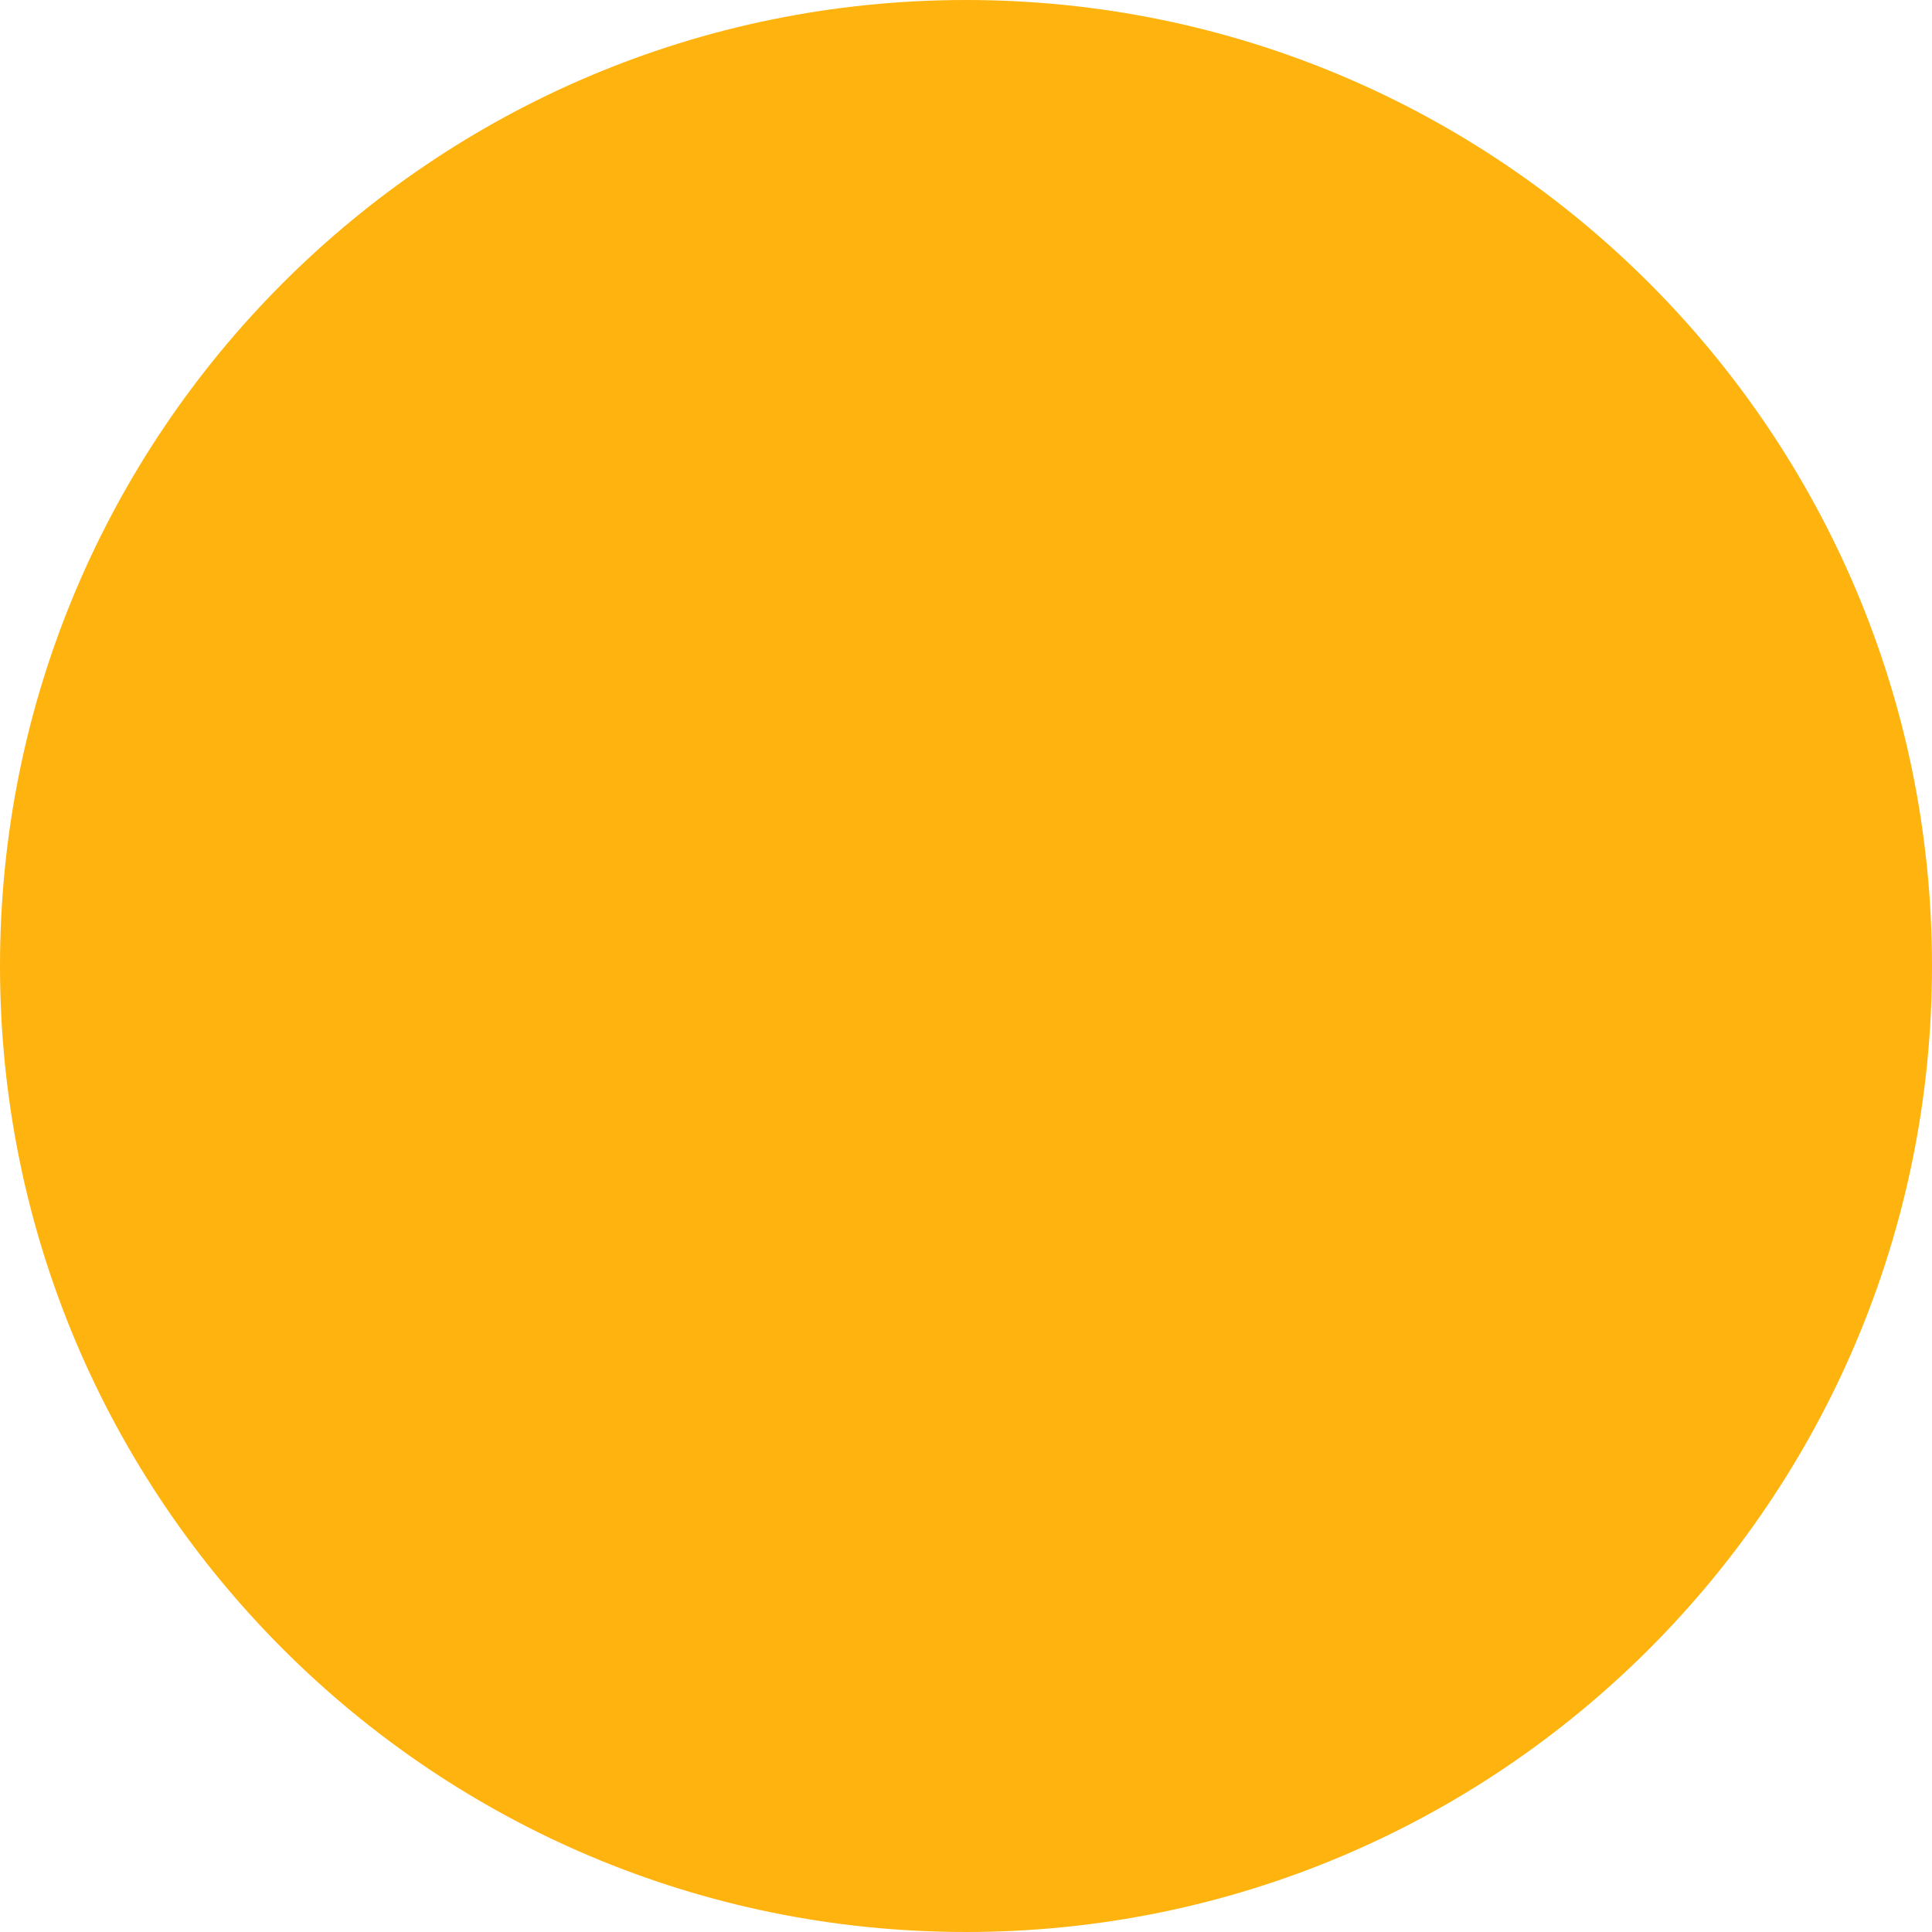
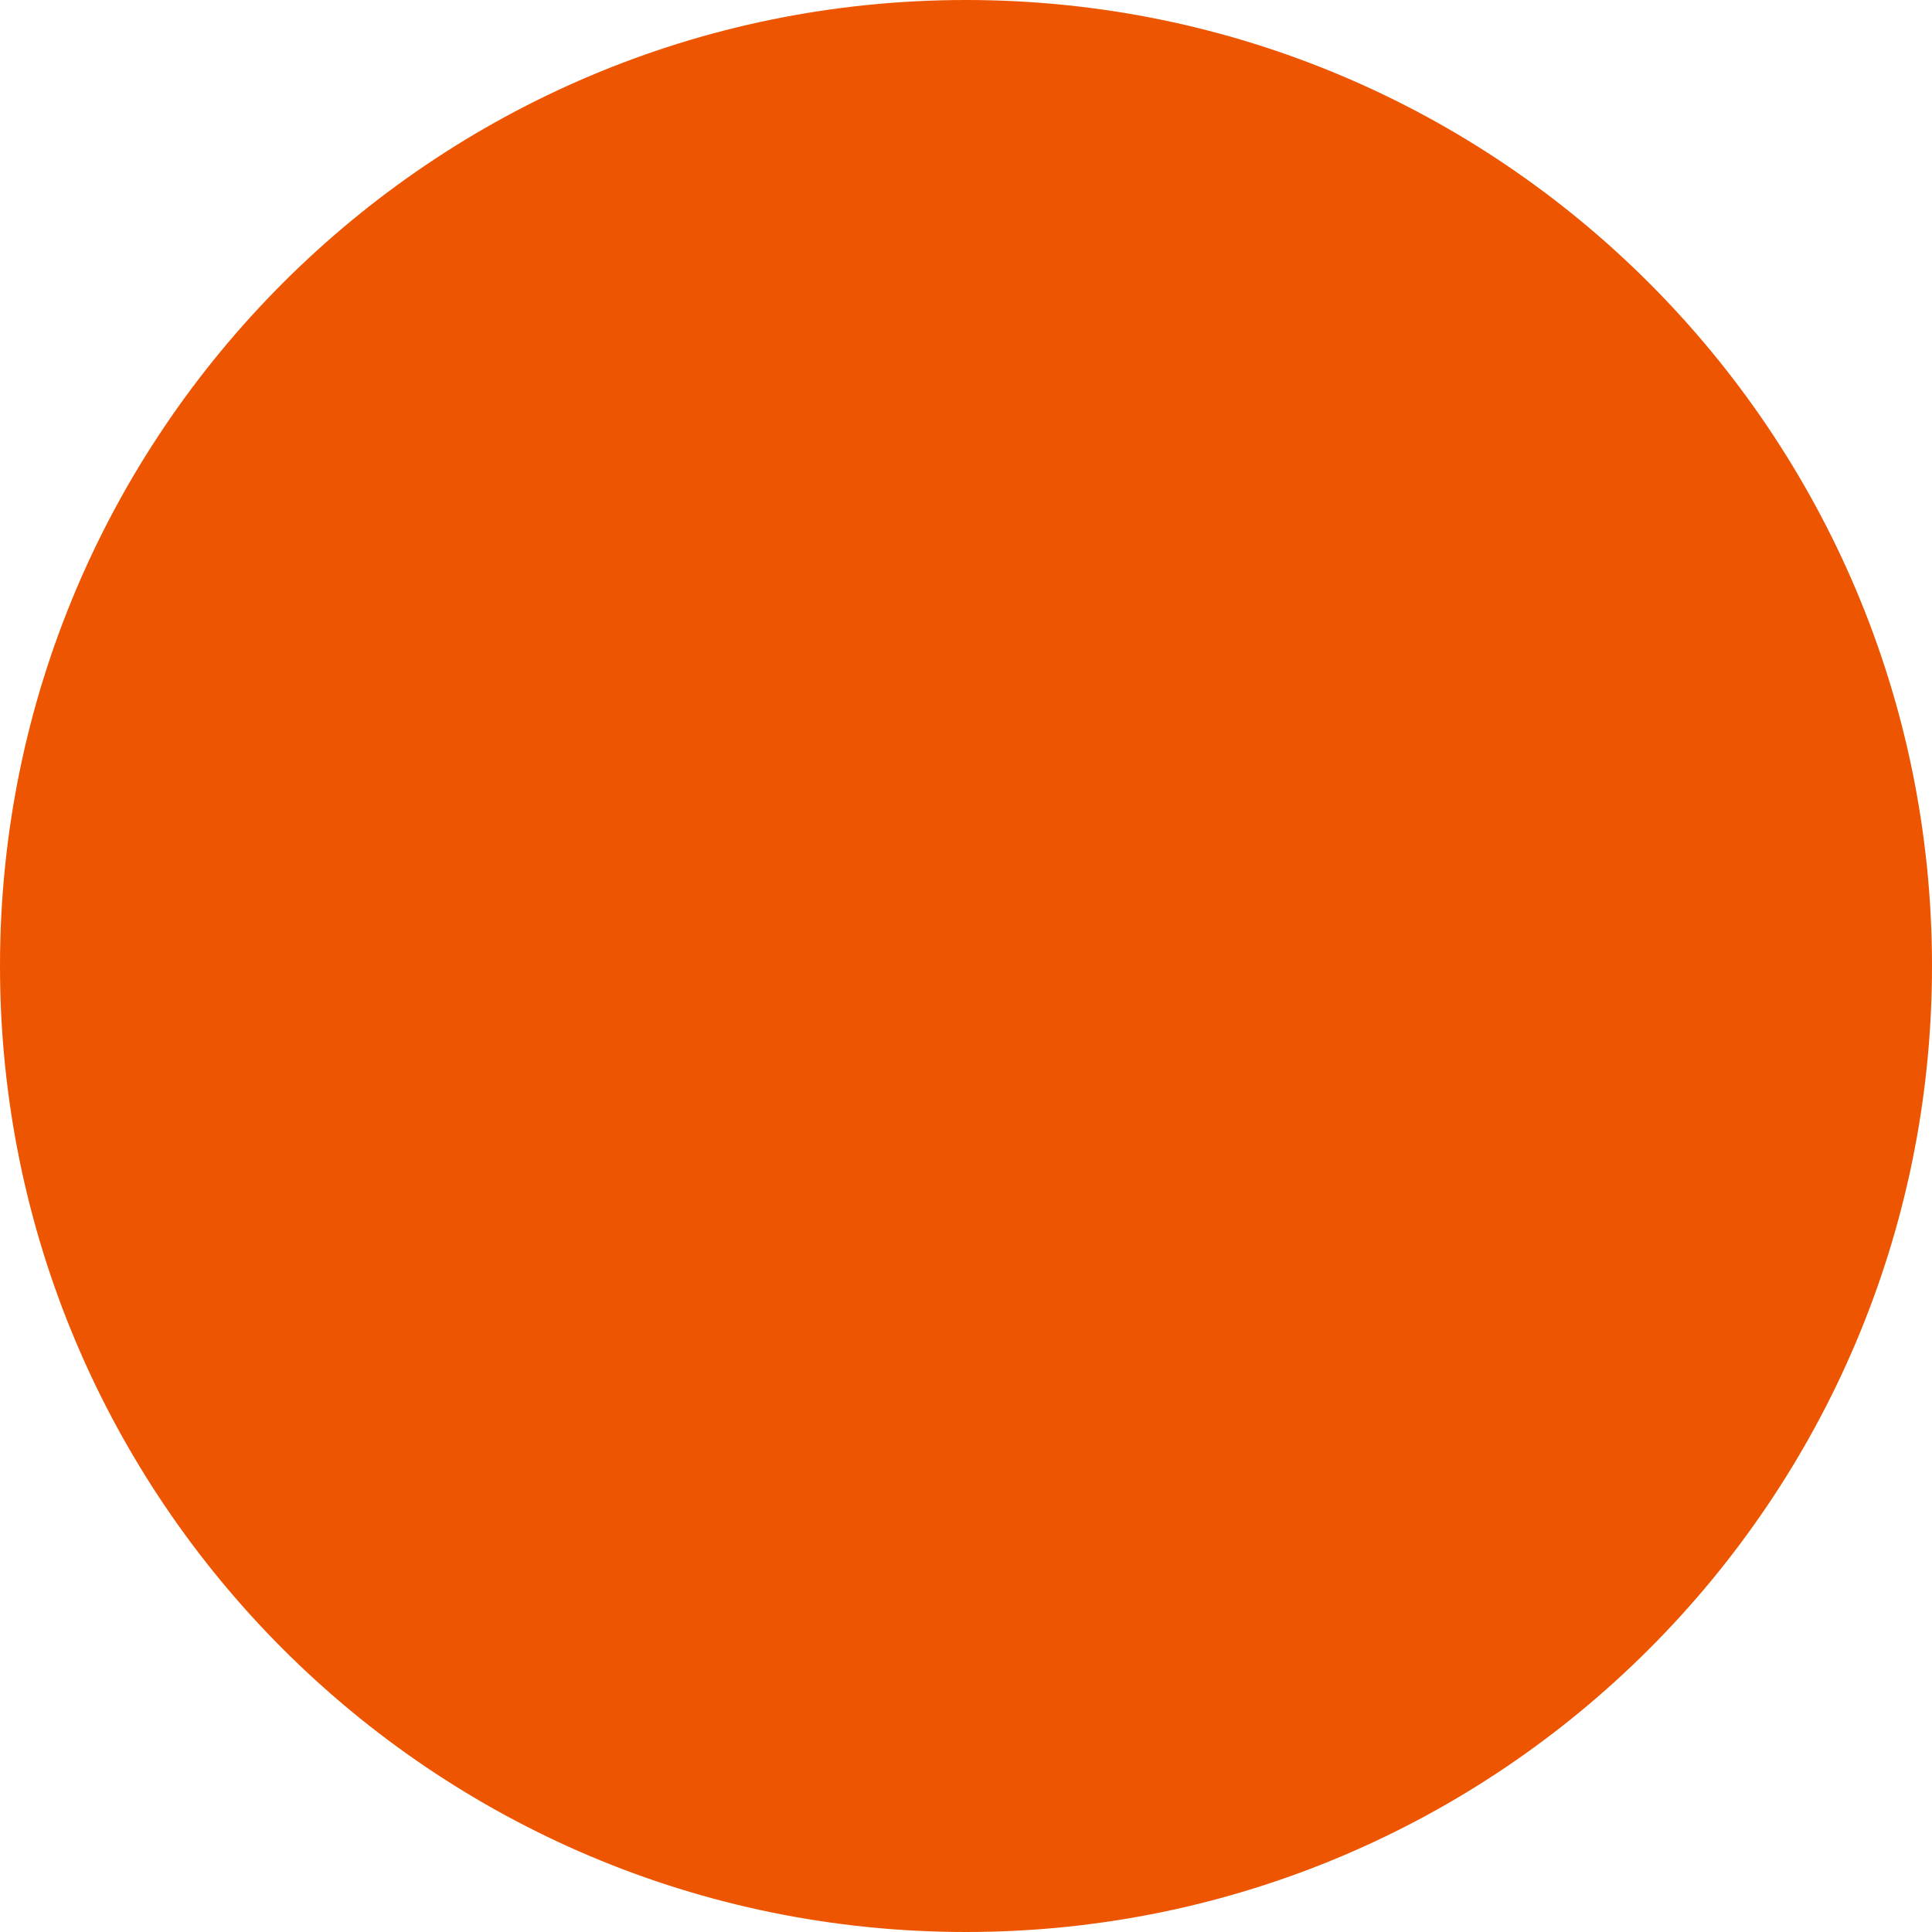
<svg xmlns="http://www.w3.org/2000/svg" id="Layer_1" data-name="Layer 1" viewBox="0 0 492.23 492.23">
  <defs>
-     <style>.cls-1{fill:#ffb30f;}</style>
+     <style>.cls-1{fill:#ee5500;}</style>
  </defs>
  <circle class="cls-1" cx="246.115" cy="246.115" r="246.115" />
</svg>
